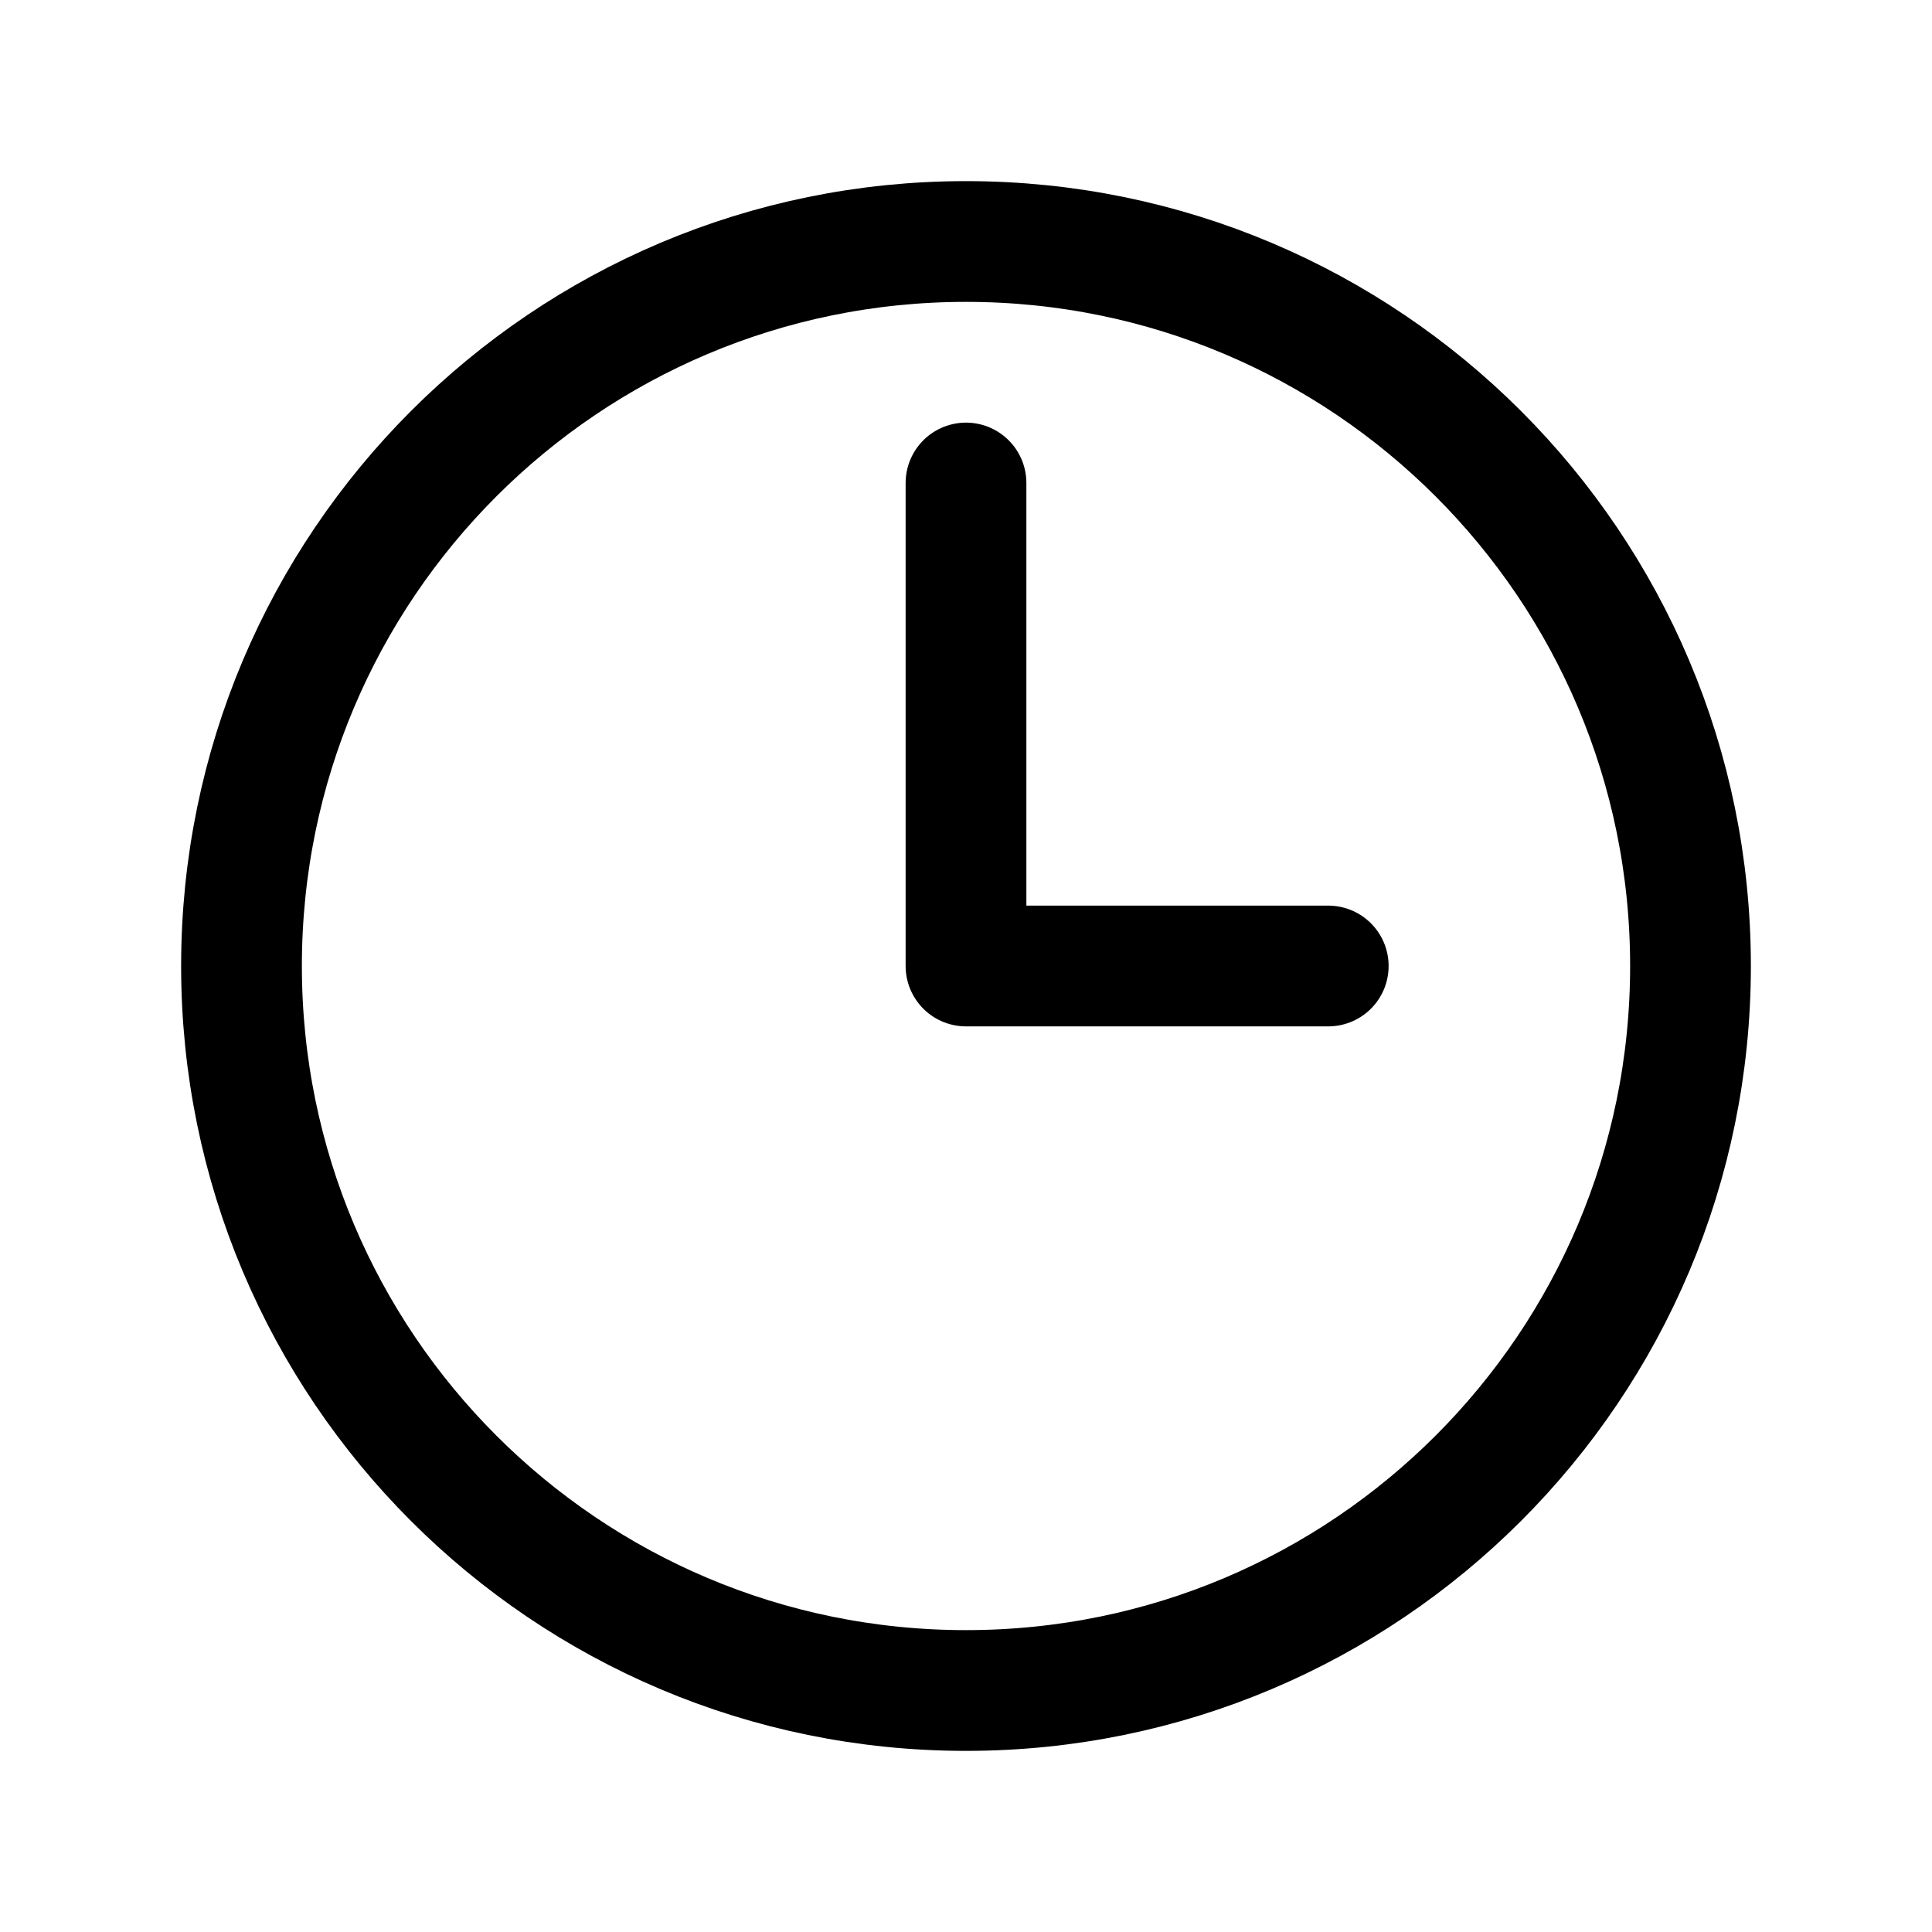
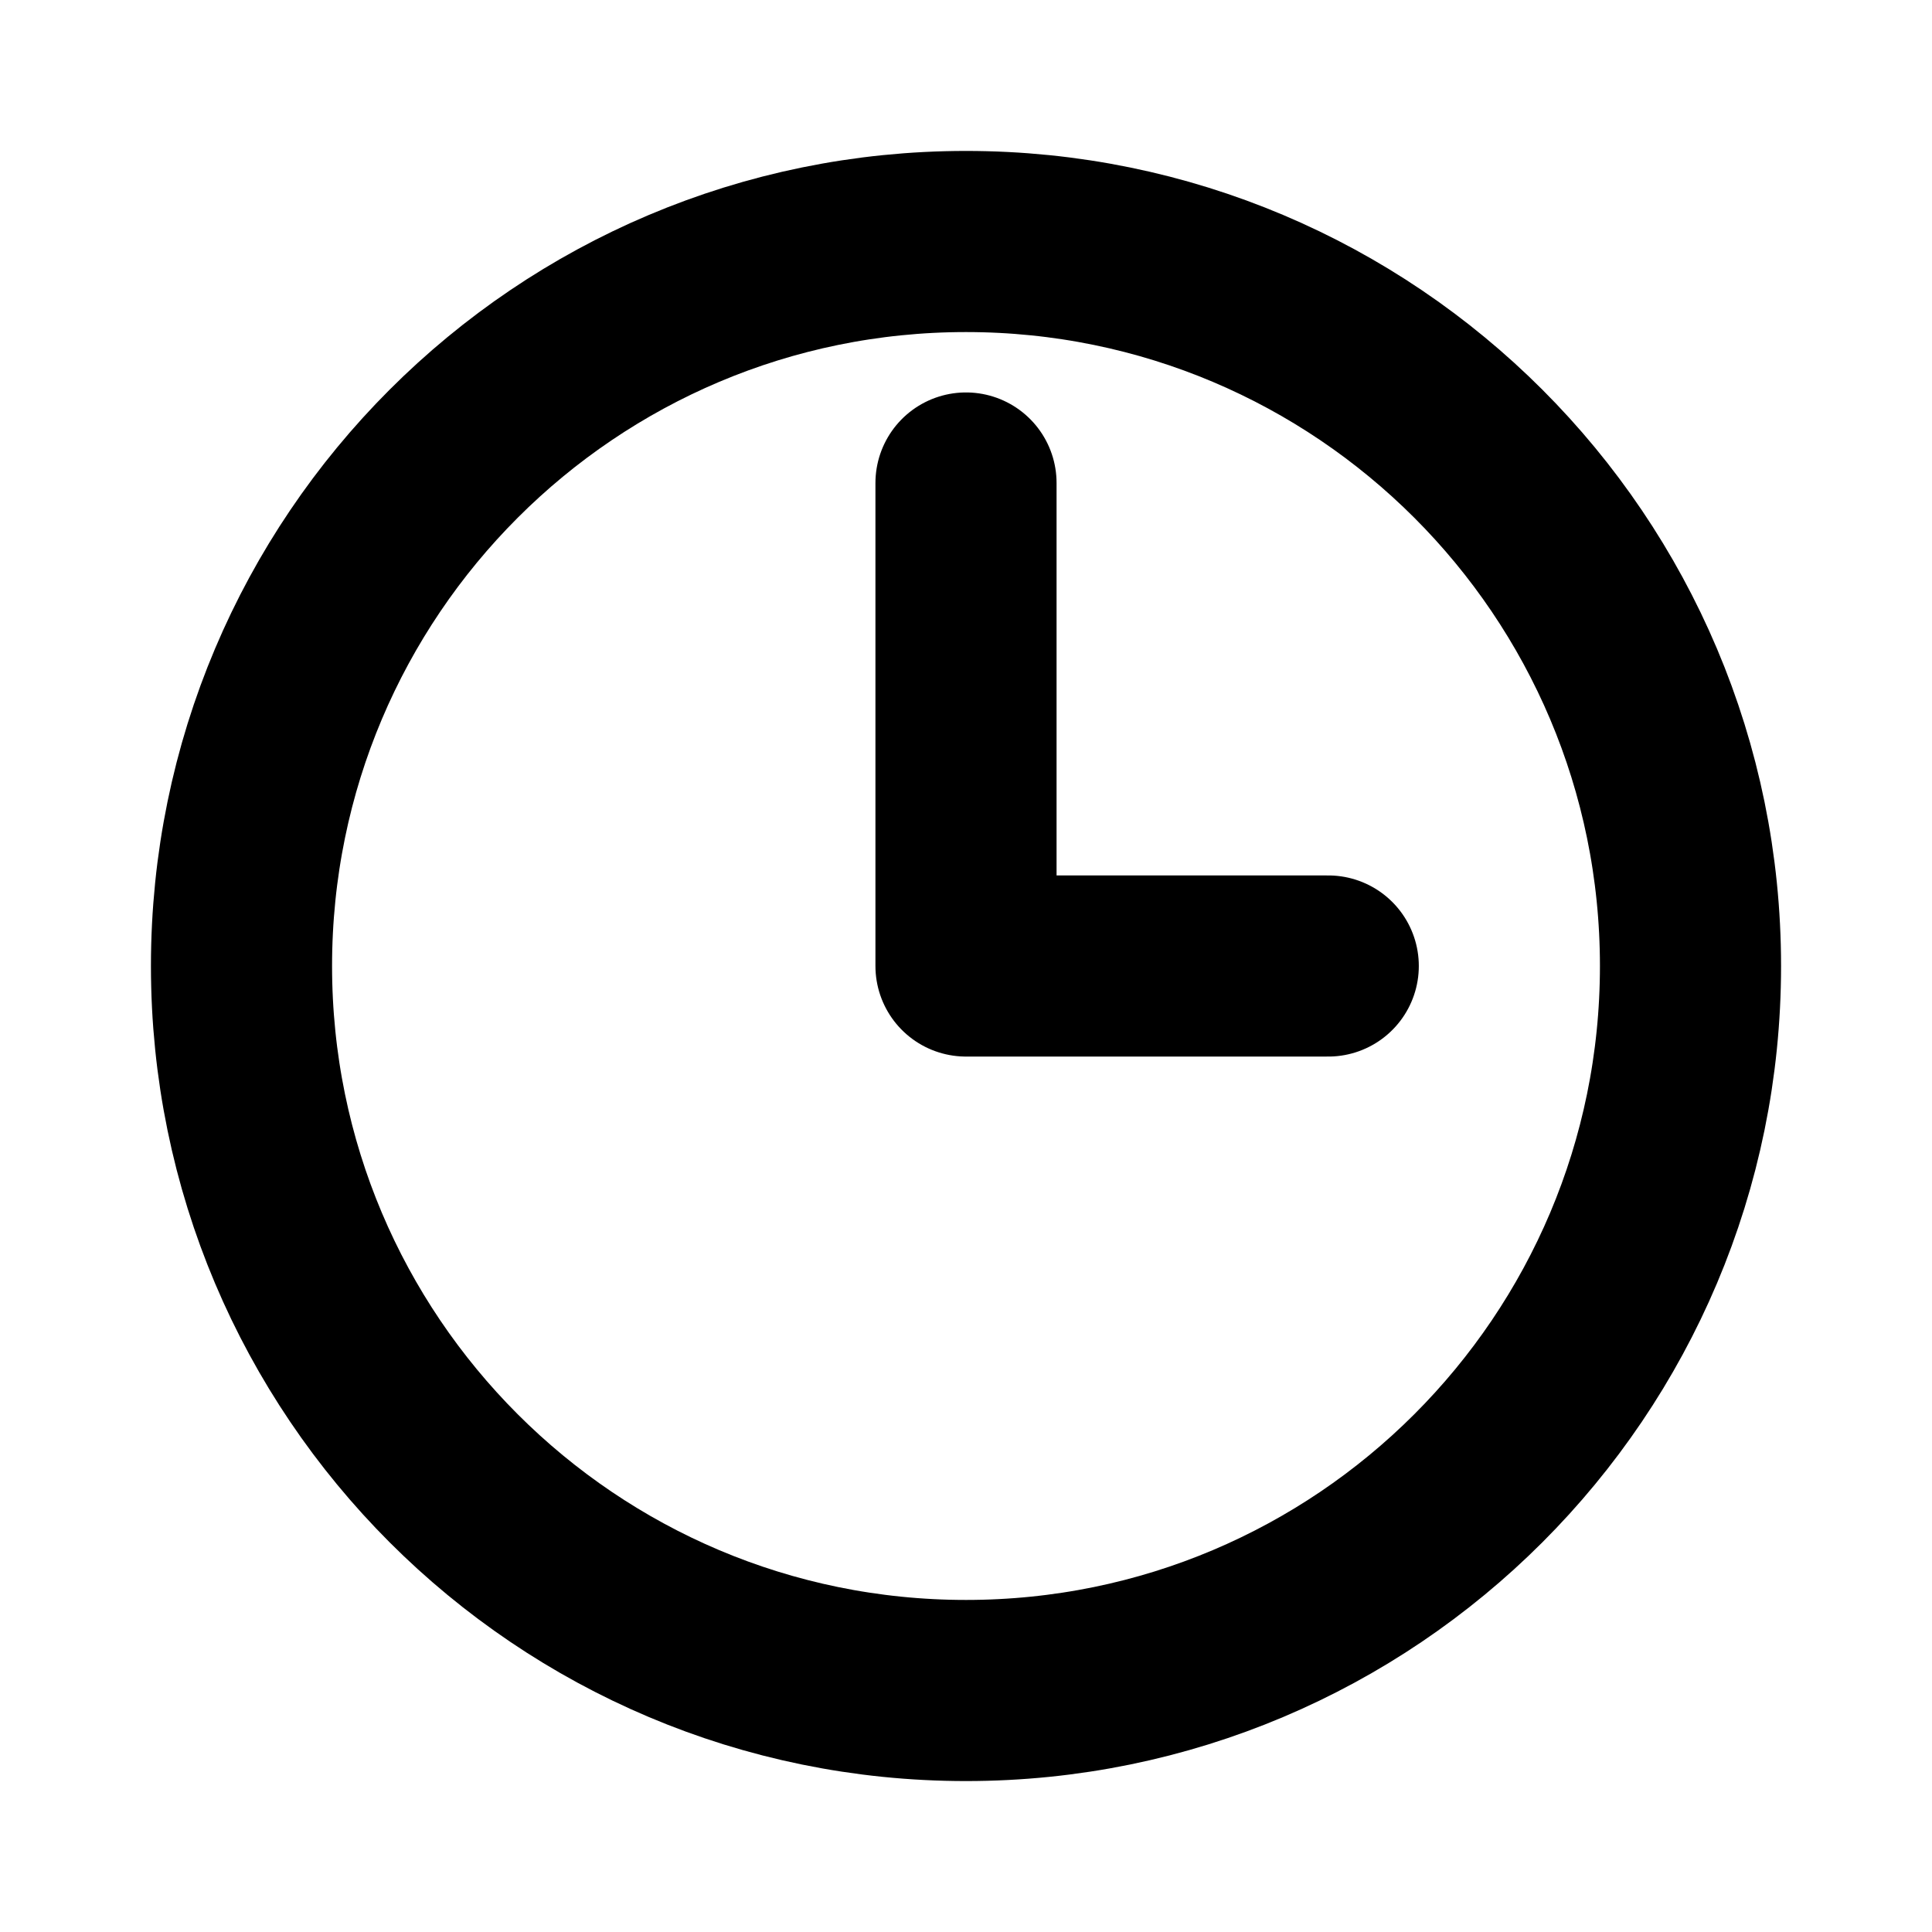
- <svg xmlns="http://www.w3.org/2000/svg" width="24" height="24" viewBox="0 0 24 24" fill="none">
-   <path d="M12 6V12H16.5M21 12C21 16.971 16.971 21 12 21C7.029 21 3 16.971 3 12C3 7.029 7.029 3 12 3C16.971 3 21 7.029 21 12Z" stroke="currentColor" stroke-width="1.5" stroke-linecap="round" stroke-linejoin="round" />
+ <svg xmlns="http://www.w3.org/2000/svg" width="1em" height="1em" viewBox="0 0 16 16" fill="none">
+   <path d="M8 4V8H11M14 8C14 11.314 11.314 14 8 14C4.686 14 2 11.314 2 8C2 4.686 4.686 2 8 2C11.314 2 14 4.686 14 8Z" stroke="currentColor" stroke-width="1.5" stroke-linecap="round" stroke-linejoin="round" />
</svg>
